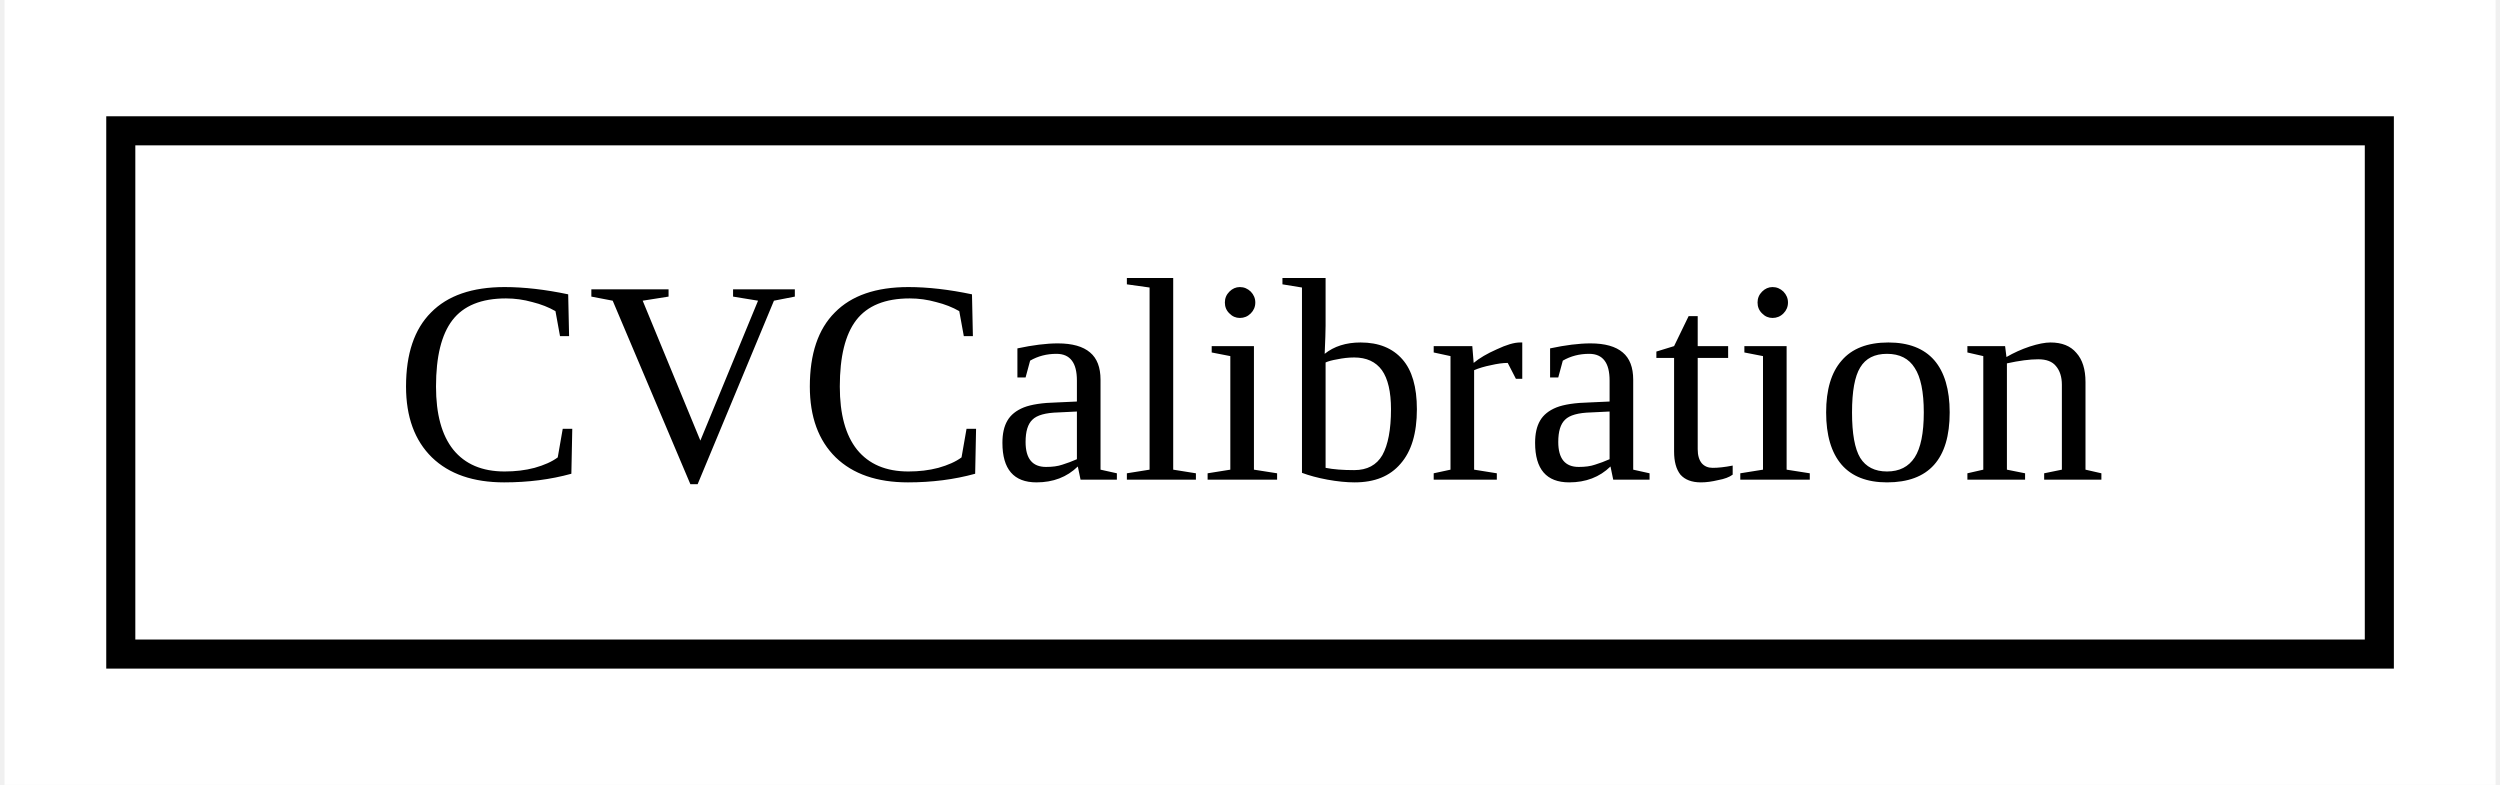
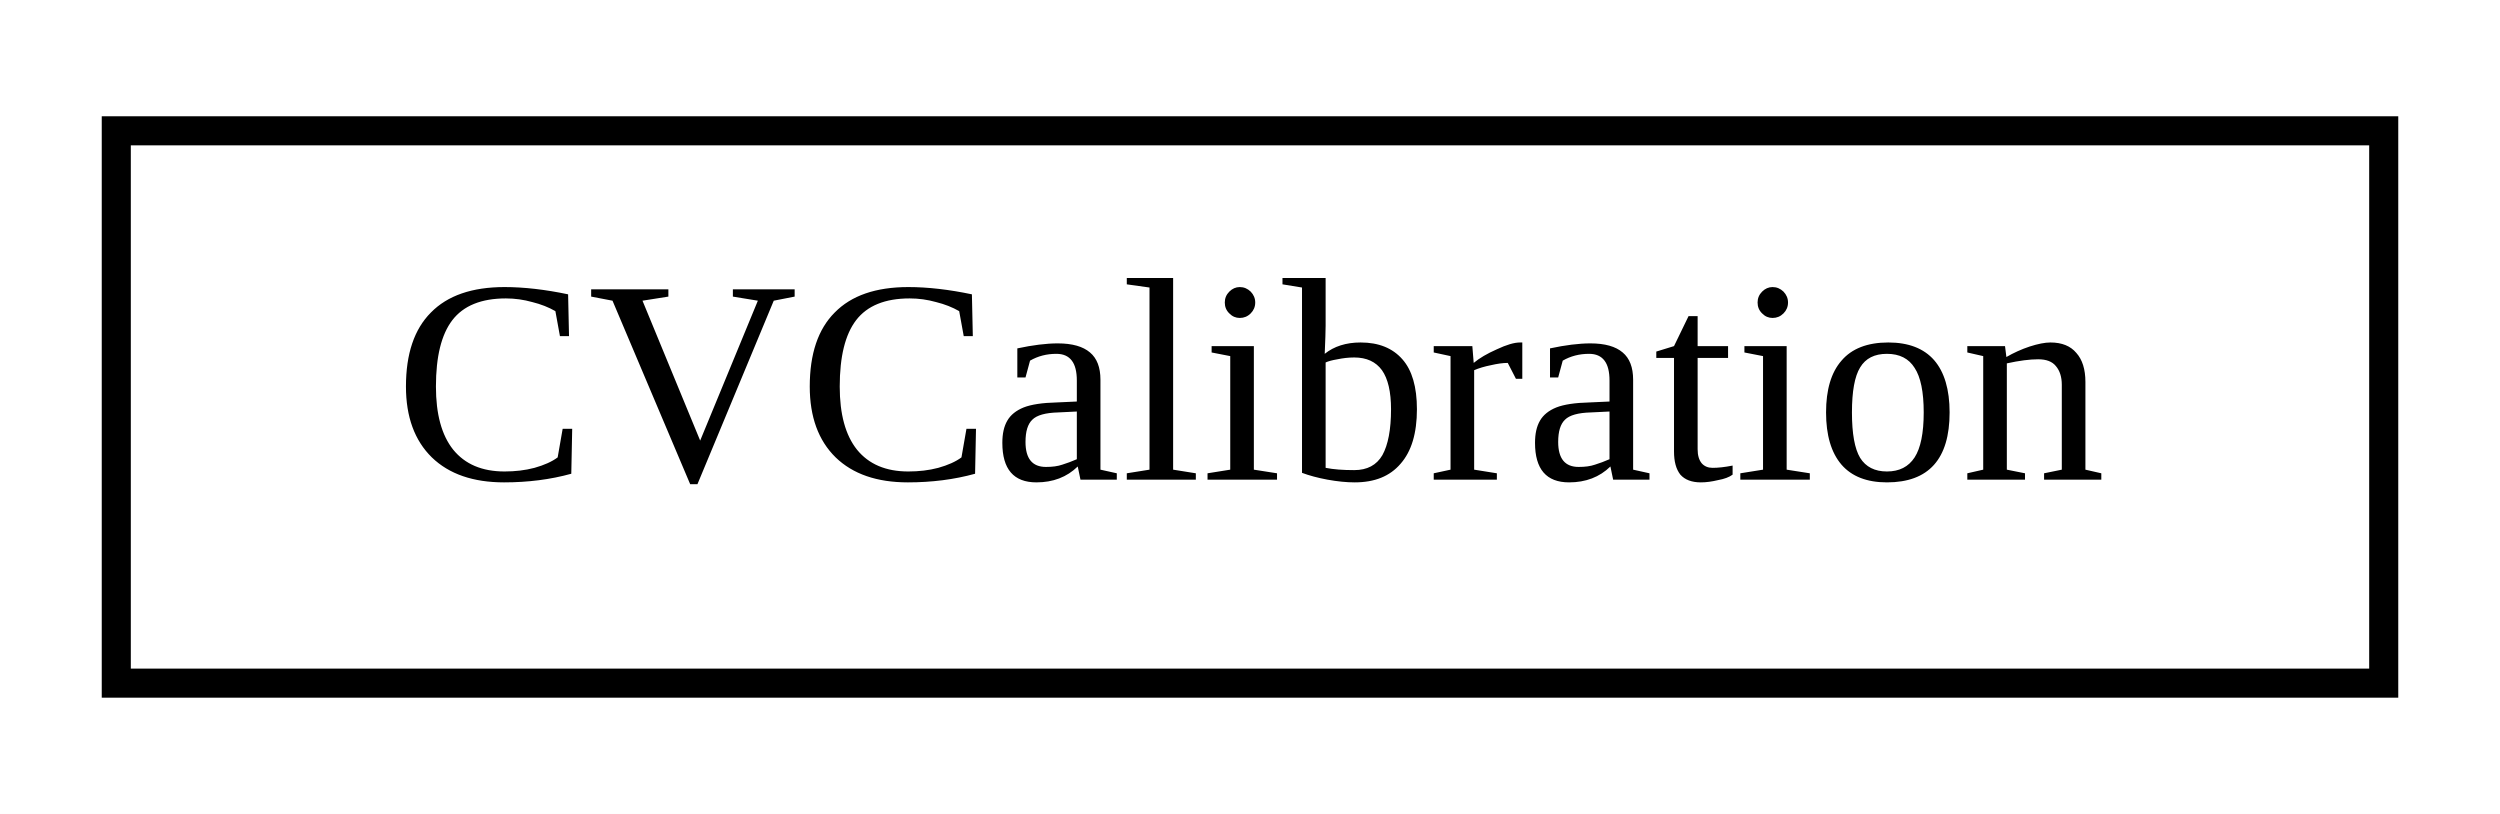
- <svg xmlns="http://www.w3.org/2000/svg" xmlns:xlink="http://www.w3.org/1999/xlink" width="86pt" height="27pt" viewBox="0.00 0.00 85.69 27.00">
-   <g id="graph0" class="graph" transform="scale(1 1) rotate(0) translate(4 23)">
-     <polygon fill="#ffffff" stroke="transparent" points="-4,4 -4,-23 81.694,-23 81.694,4 -4,4" />
+ <svg xmlns="http://www.w3.org/2000/svg" xmlns:xlink="http://www.w3.org/1999/xlink" width="86pt" height="28pt" viewBox="0.00 0.00 86.00 28.00">
+   <g id="graph0" class="graph" transform="scale(1 1) rotate(0) translate(4 24)">
+     <polygon fill="white" stroke="none" points="-4,4 -4,-24 82,-24 82,4 -4,4" />
    <g id="node1" class="node">
      <g id="a_node1">
-         <a xlink:href="class_c_v_calibration.html" target="_top" xlink:title="Live video camera calibration class with OpenCV an OpenCV calibration.">
-           <polygon fill="#ffffff" stroke="#000000" points="0,-.5 0,-18.5 77.694,-18.5 77.694,-.5 0,-.5" />
-           <text text-anchor="middle" x="38.847" y="-6.5" font-family="Arial.ttf" font-size="10.00" fill="#000000">CVCalibration</text>
+         <a xlink:href="class_c_v_calibration.html" target="_top" xlink:title="Live video camera calibration class with OpenCV an OpenCV calibration. ">
+           <polygon fill="white" stroke="black" points="0,-0.5 0,-19.5 78,-19.5 78,-0.5 0,-0.5" />
+           <text text-anchor="middle" x="39" y="-7.5" font-family="Arial.ttf" font-size="10.00">CVCalibration</text>
        </a>
      </g>
    </g>
  </g>
</svg>
